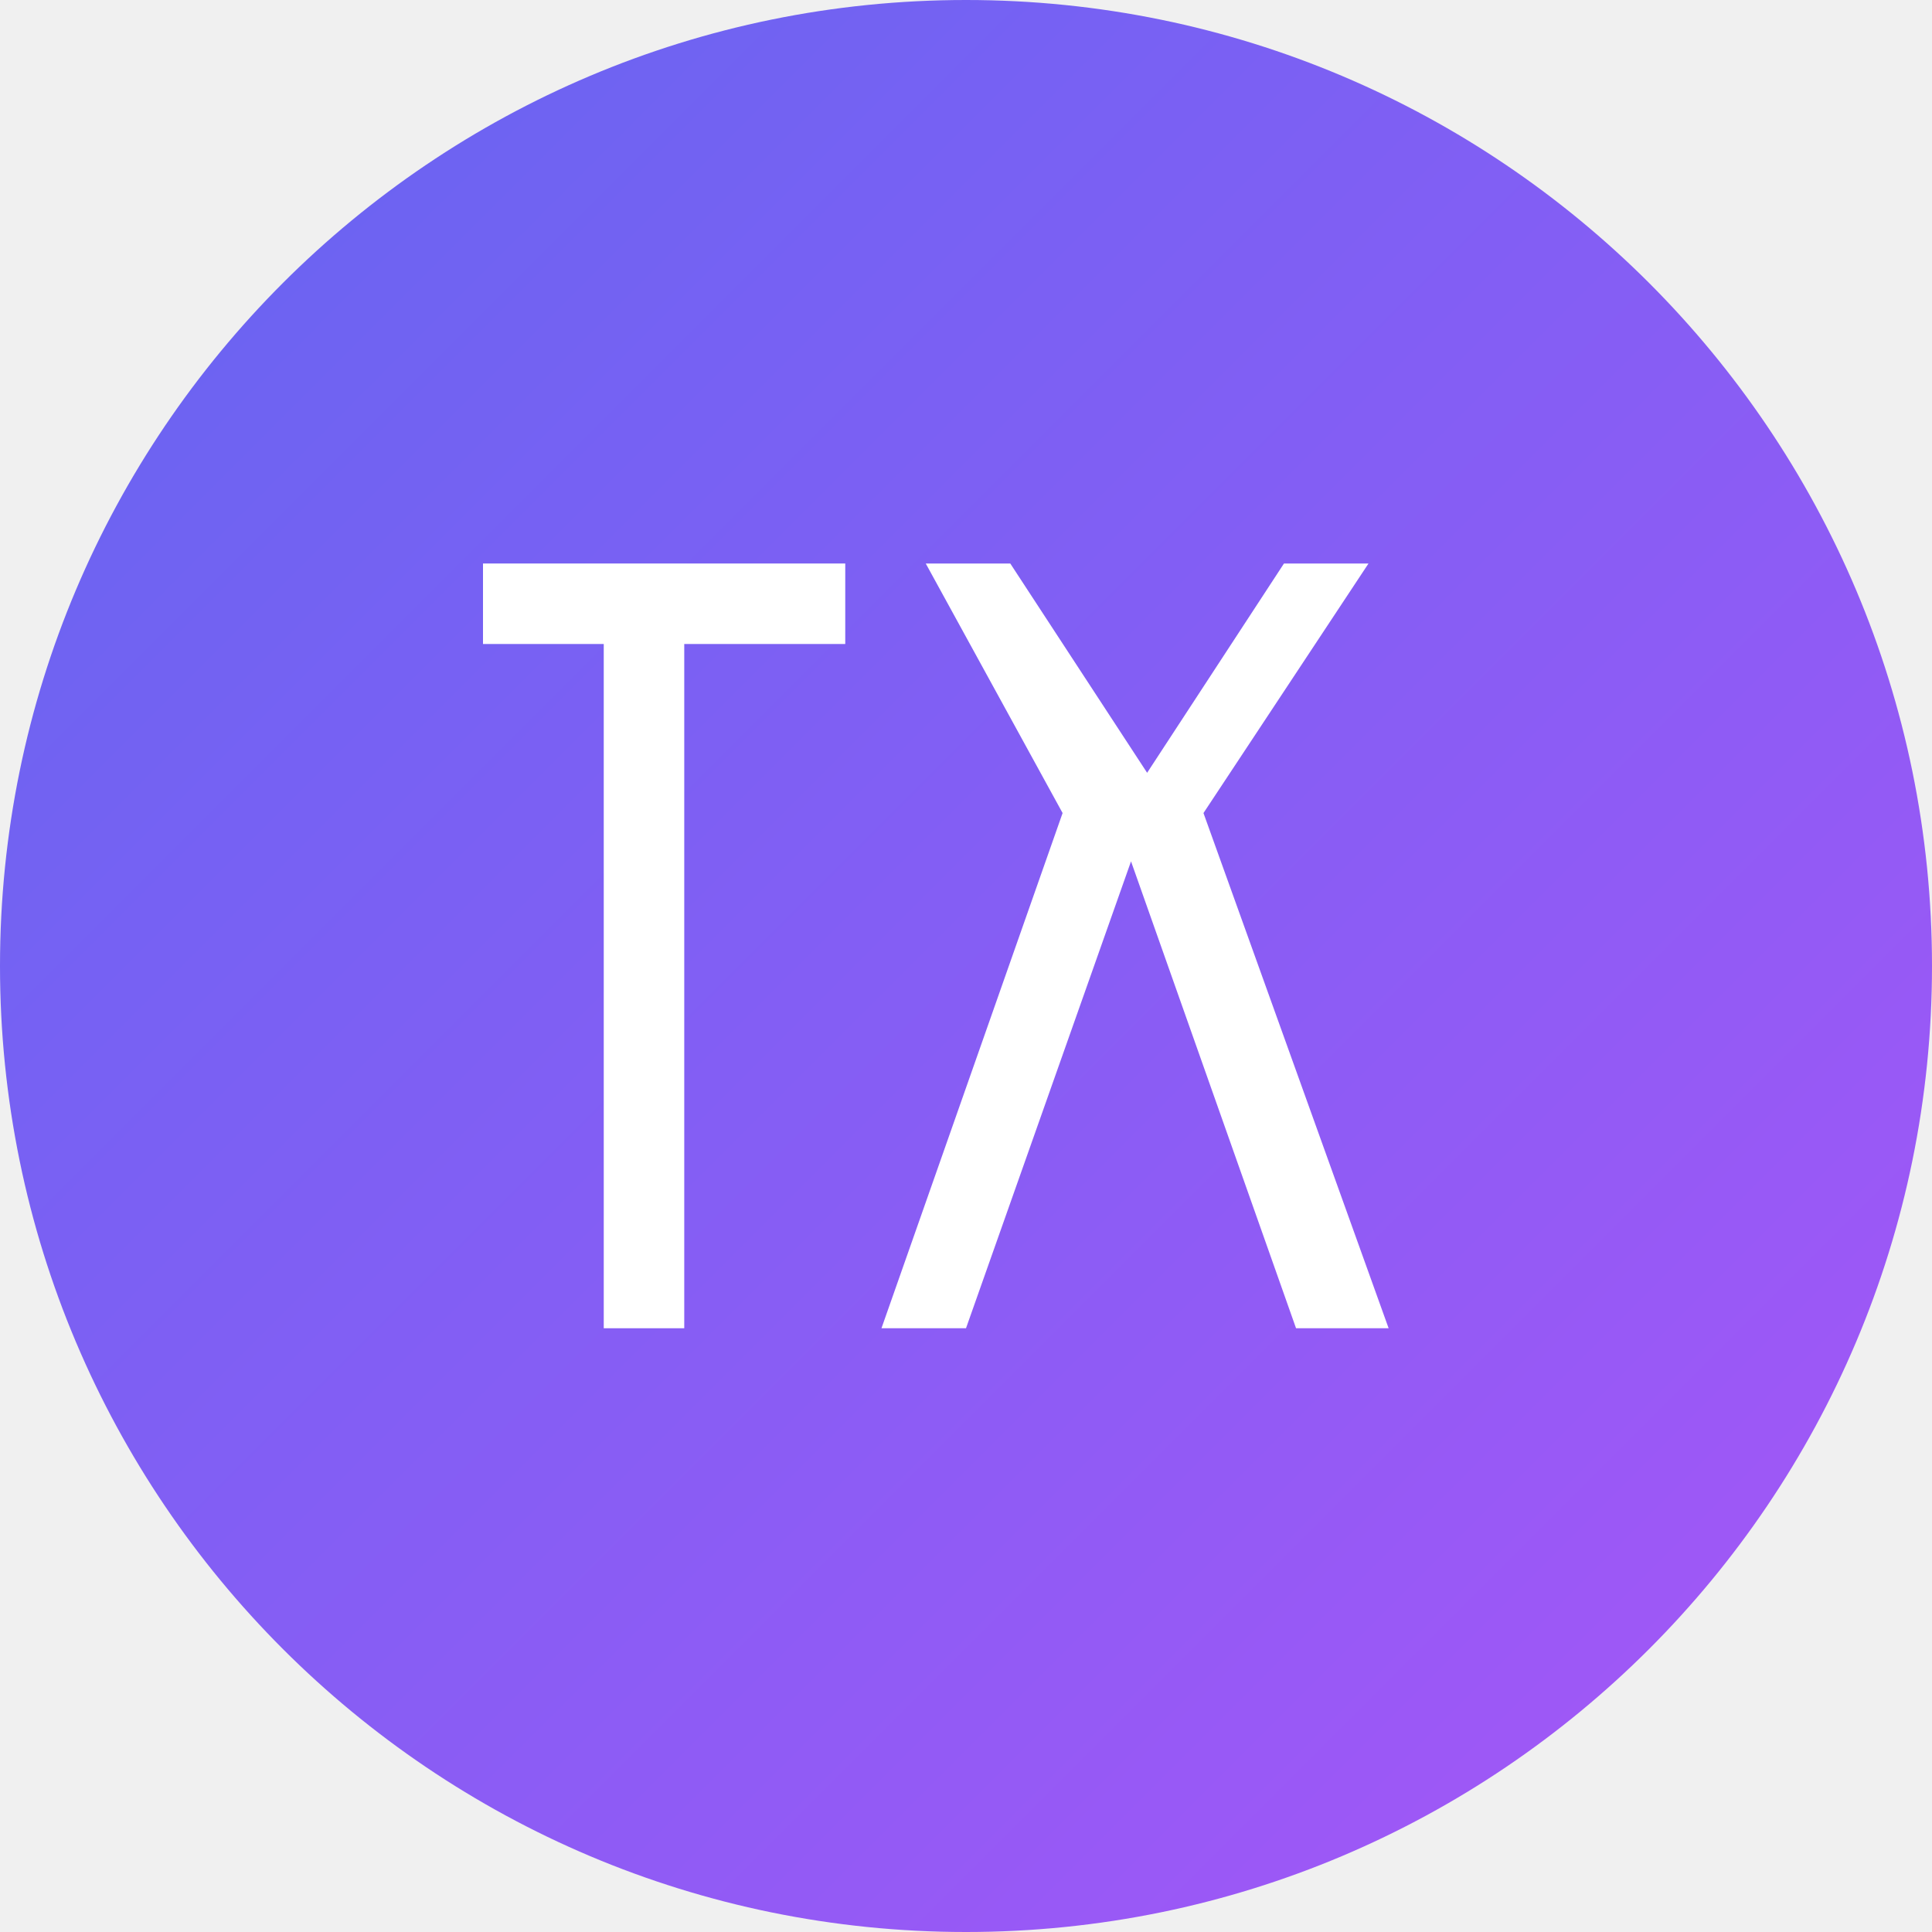
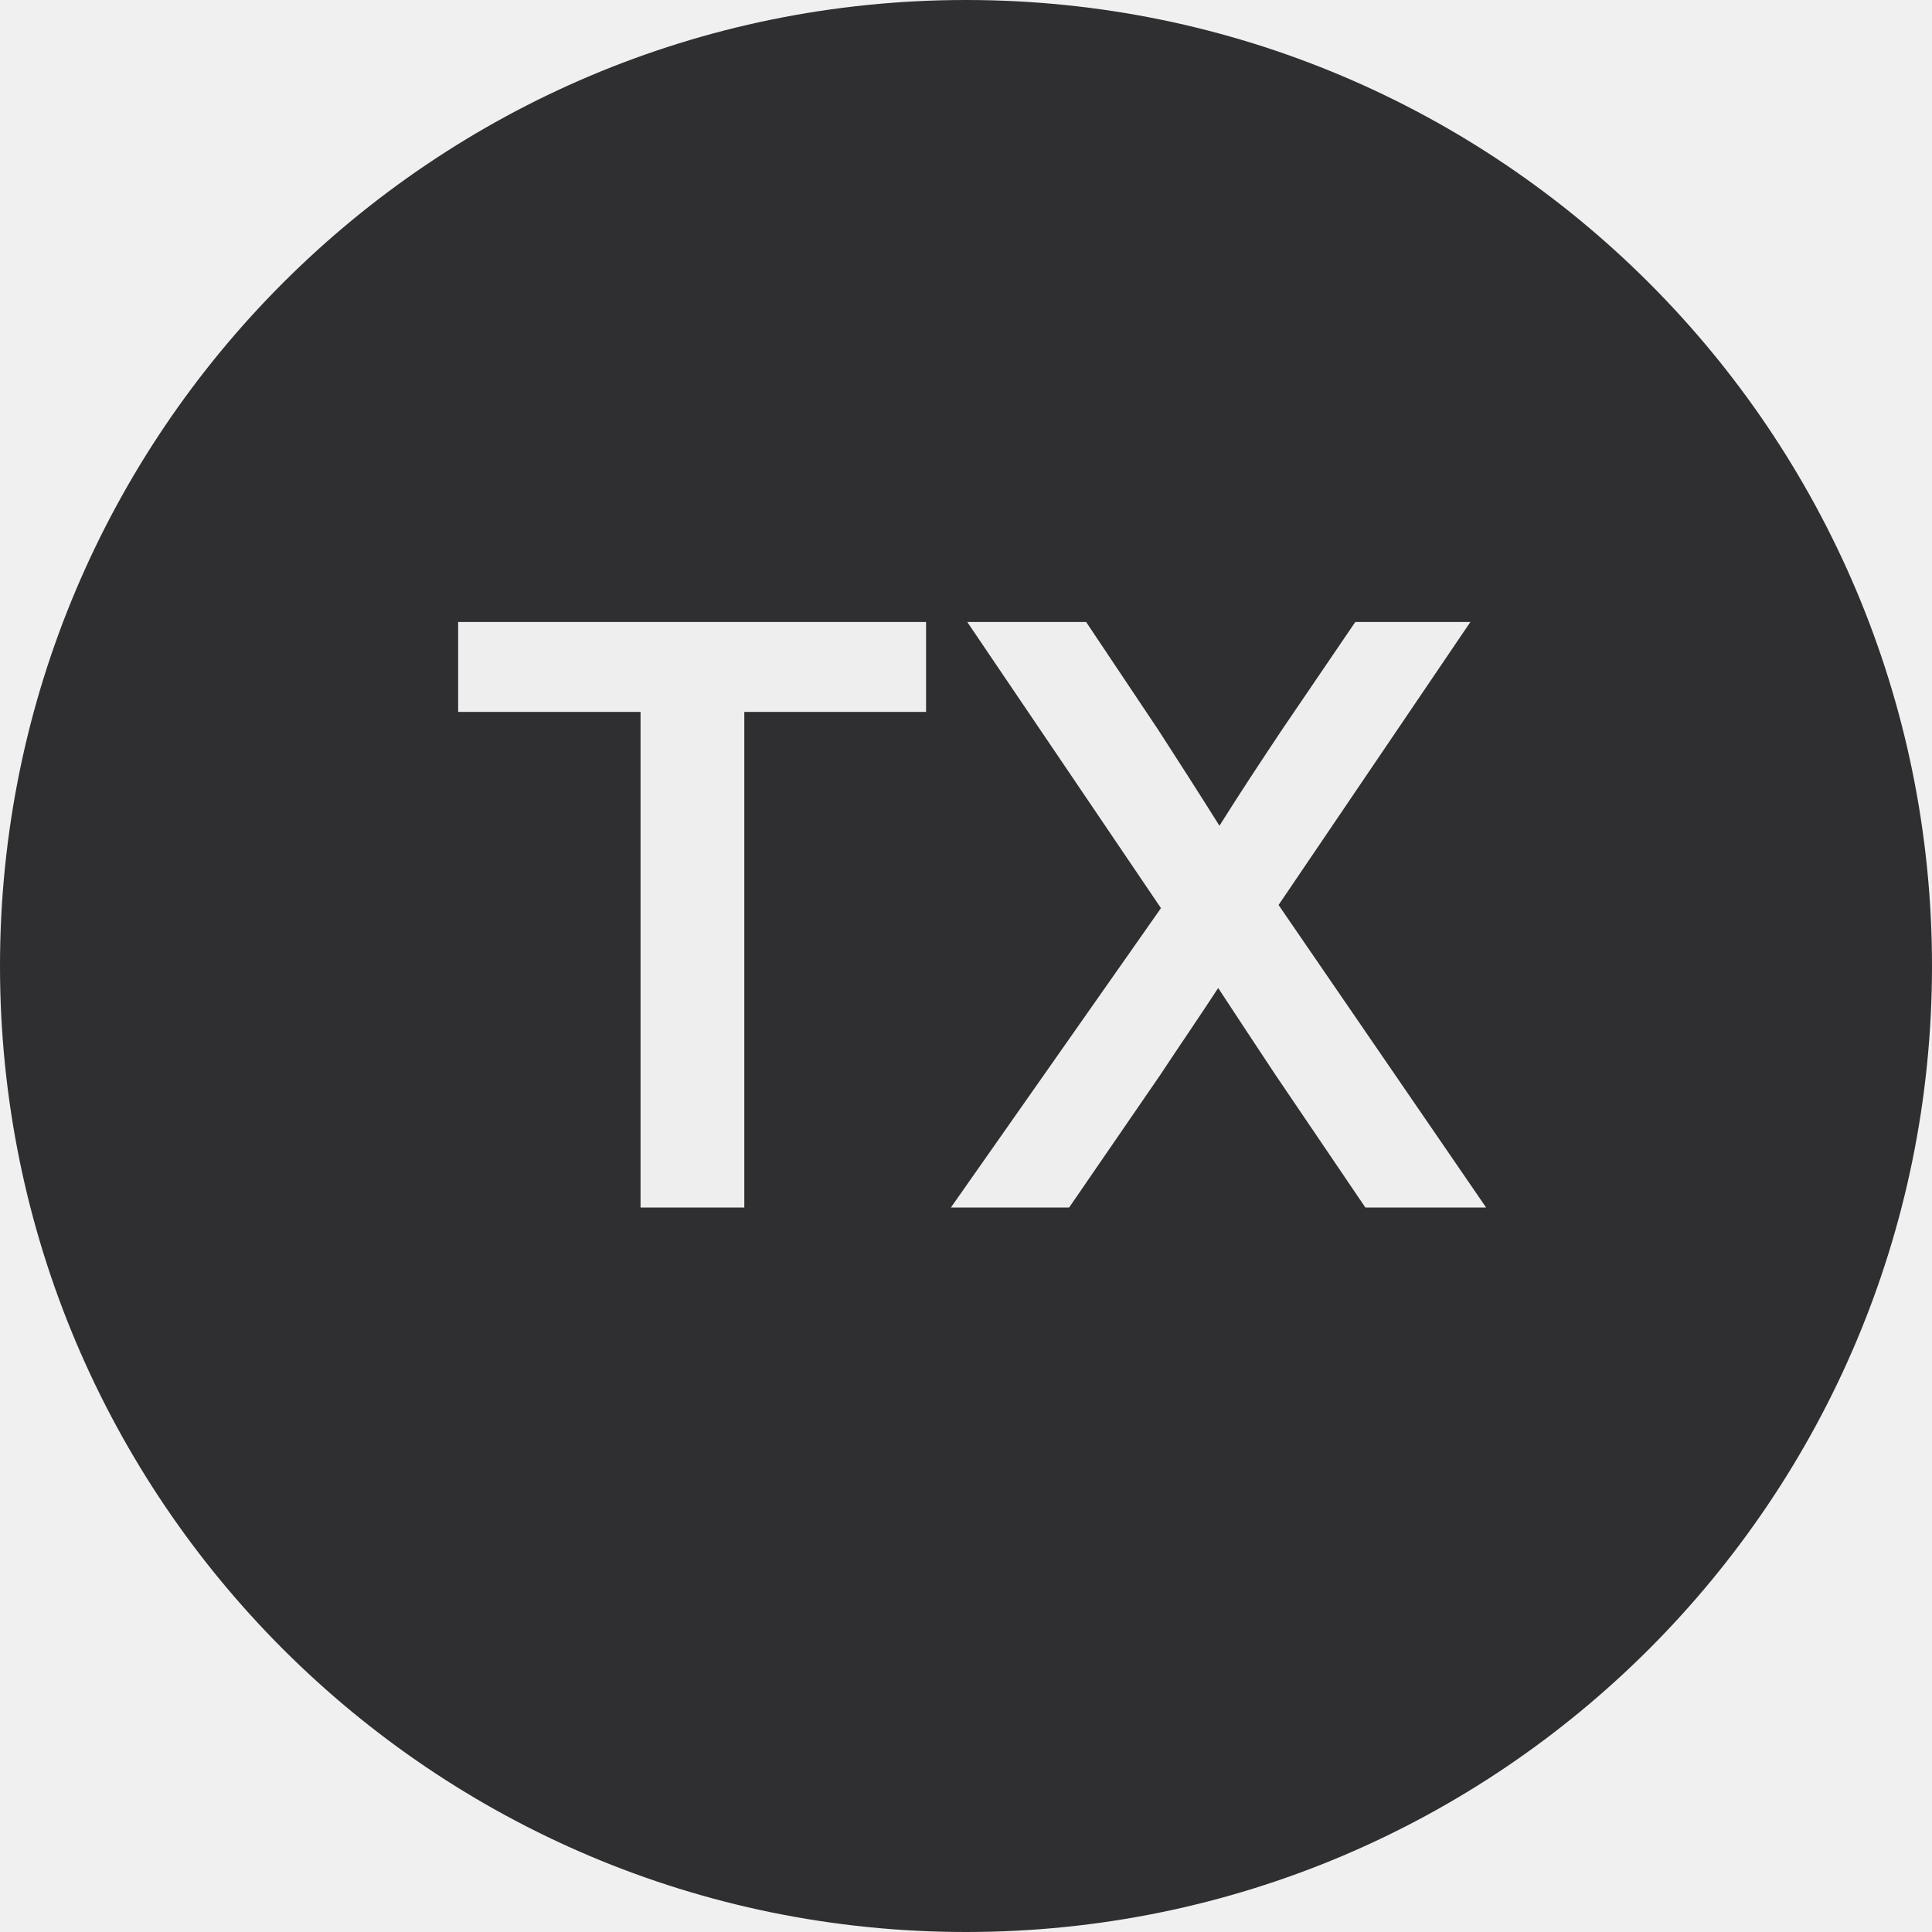
<svg xmlns="http://www.w3.org/2000/svg" width="48" height="48" viewBox="0 0 48 48" fill="none">
-   <defs>
-     <linearGradient id="logo-gradient" x1="0" y1="0" x2="48" y2="48" gradientUnits="userSpaceOnUse">
-       <stop stop-color="#6366f1" />
-       <stop offset="1" stop-color="#a855f7" />
-     </linearGradient>
-   </defs>
-   <circle cx="24" cy="24" r="24" fill="url(#logo-gradient)" />
-   <path d="M12 14H21V16H17V33H15V16H12V14Z" fill="white" />
-   <path d="M23 14H25.1L28.5 19.2L31.9 14H34L29.9 20.2L34.5 33H32.2L28.1 21.4L24 33H21.9L26.4 20.2L23 14Z" fill="white" />
+   <circle cx="24" cy="24" r="24" fill="#2F2F31" />
+   <text x="24" y="30" text-anchor="middle" font-family="InterDisplay, Inter, ui-sans-serif, system-ui, sans-serif" font-size="20" font-weight="600" fill="#eeeeee">TX</text>
</svg>
